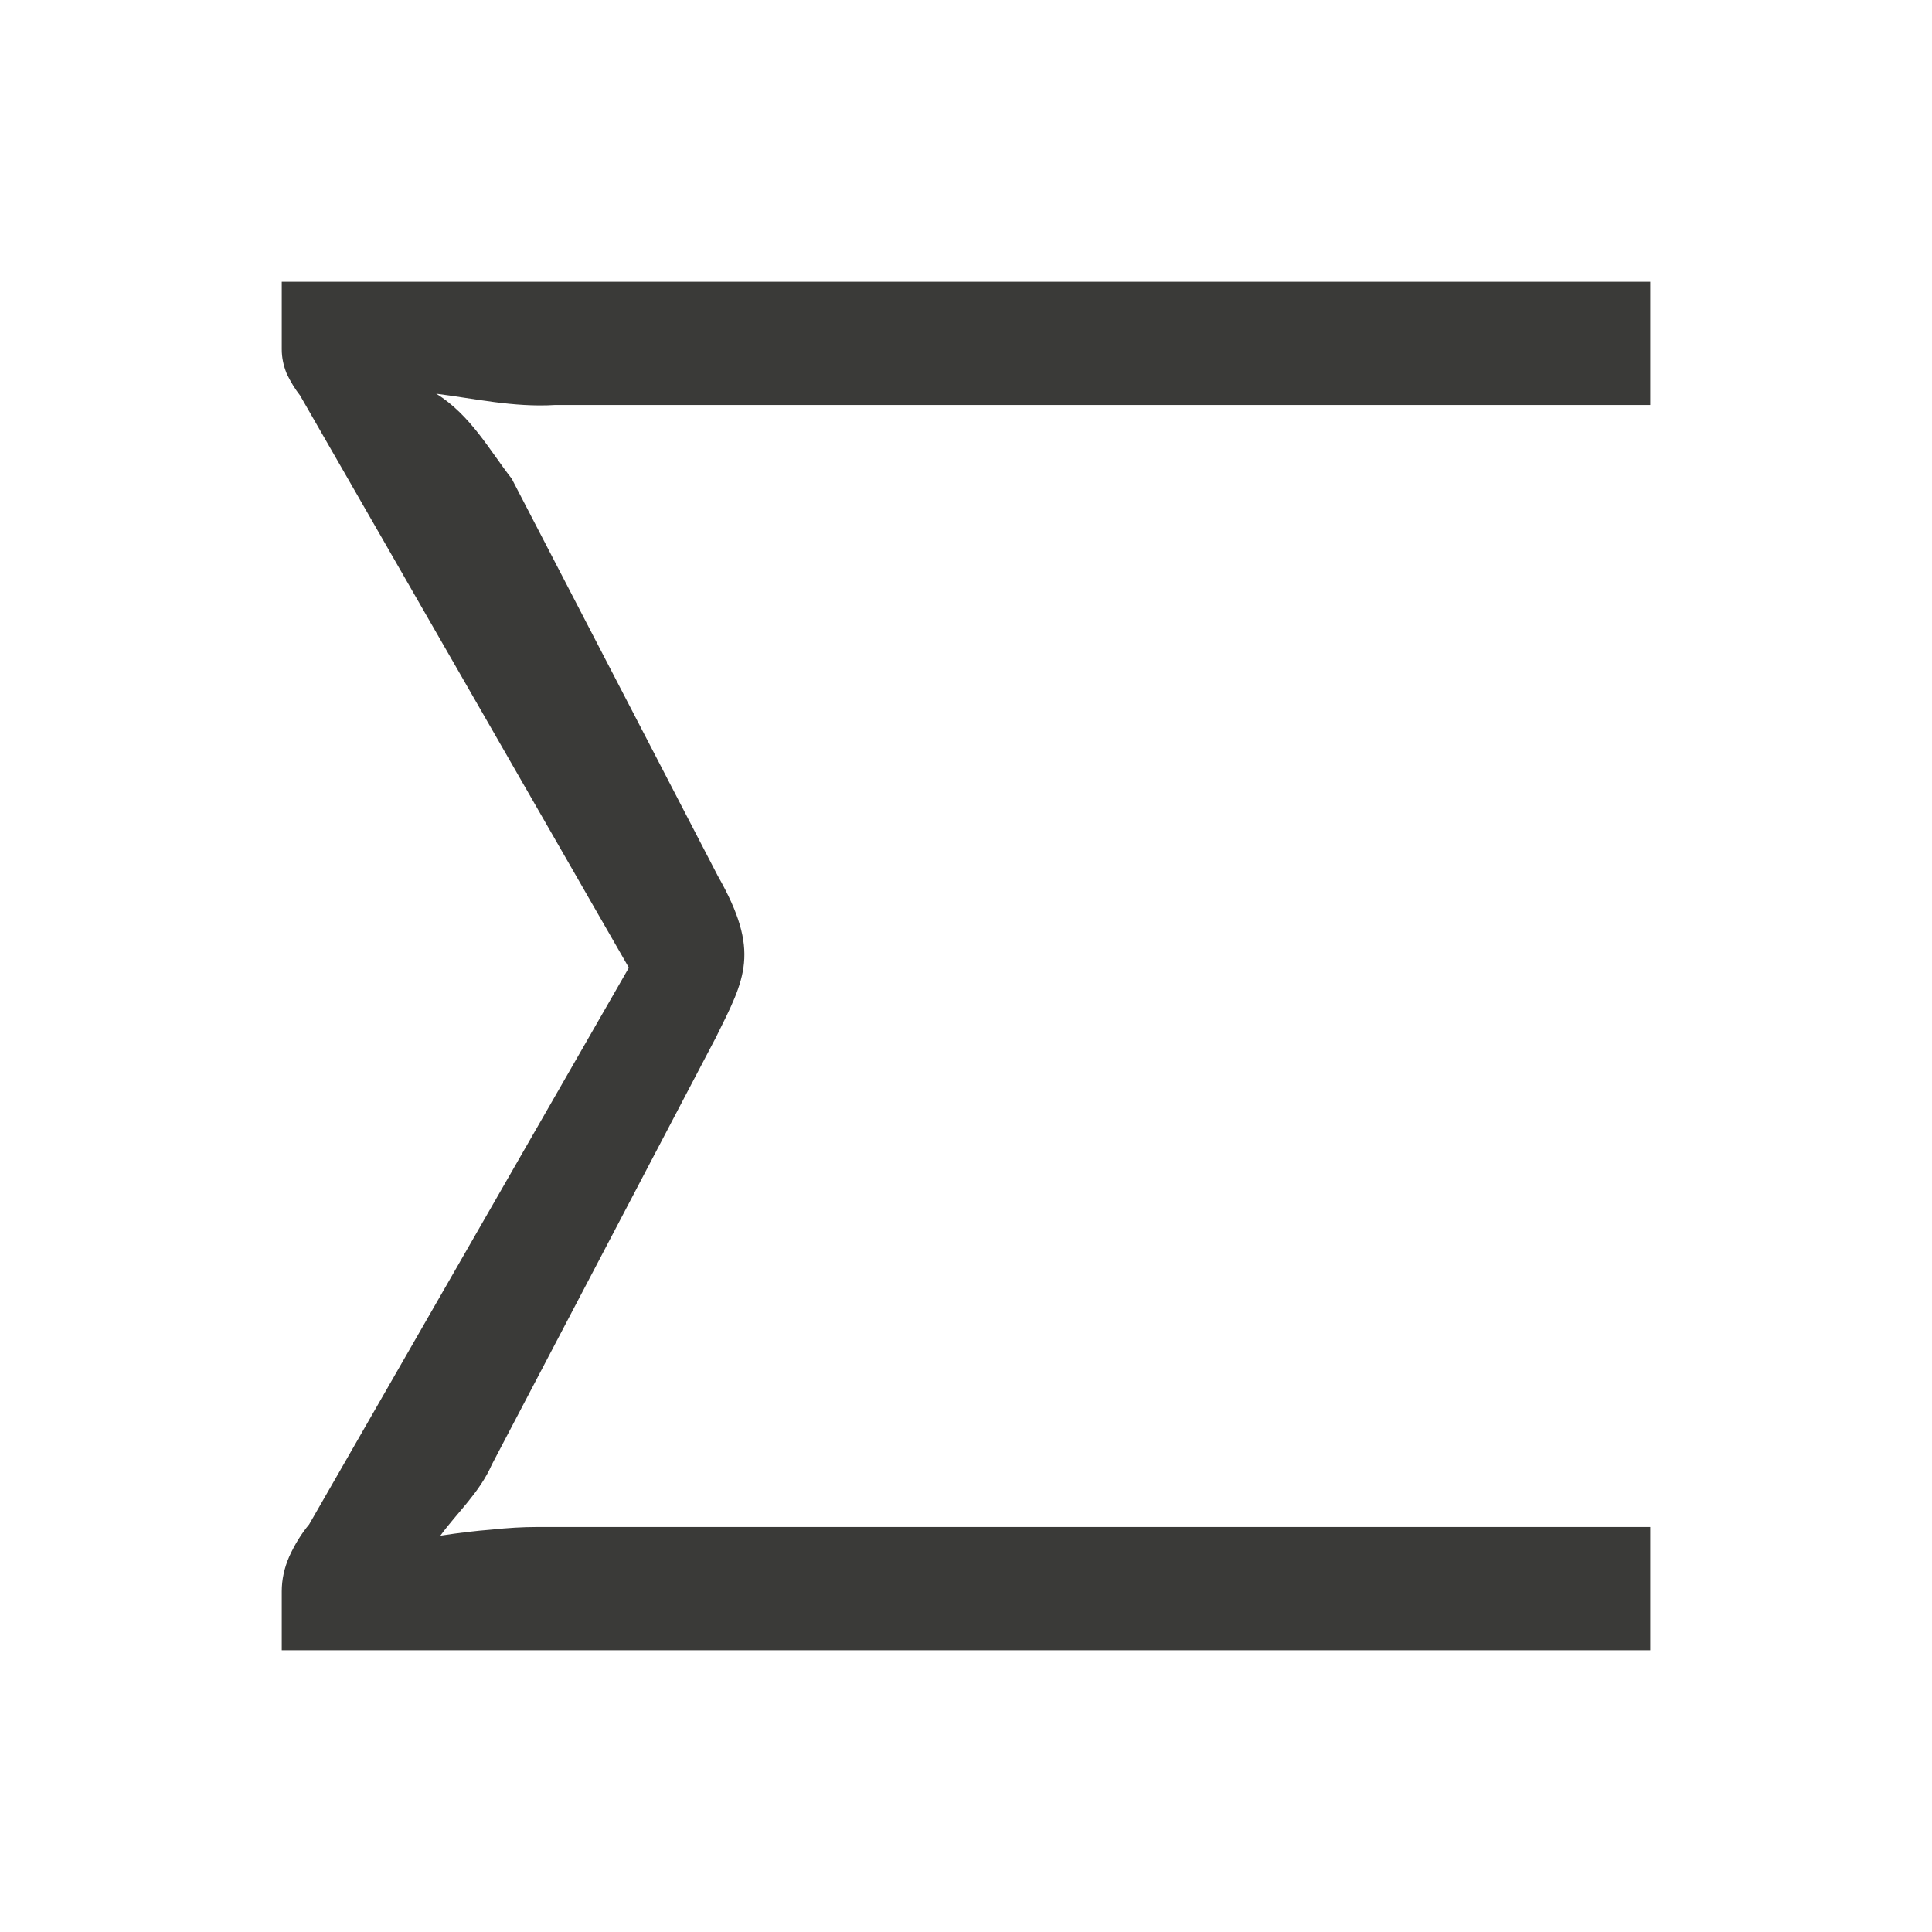
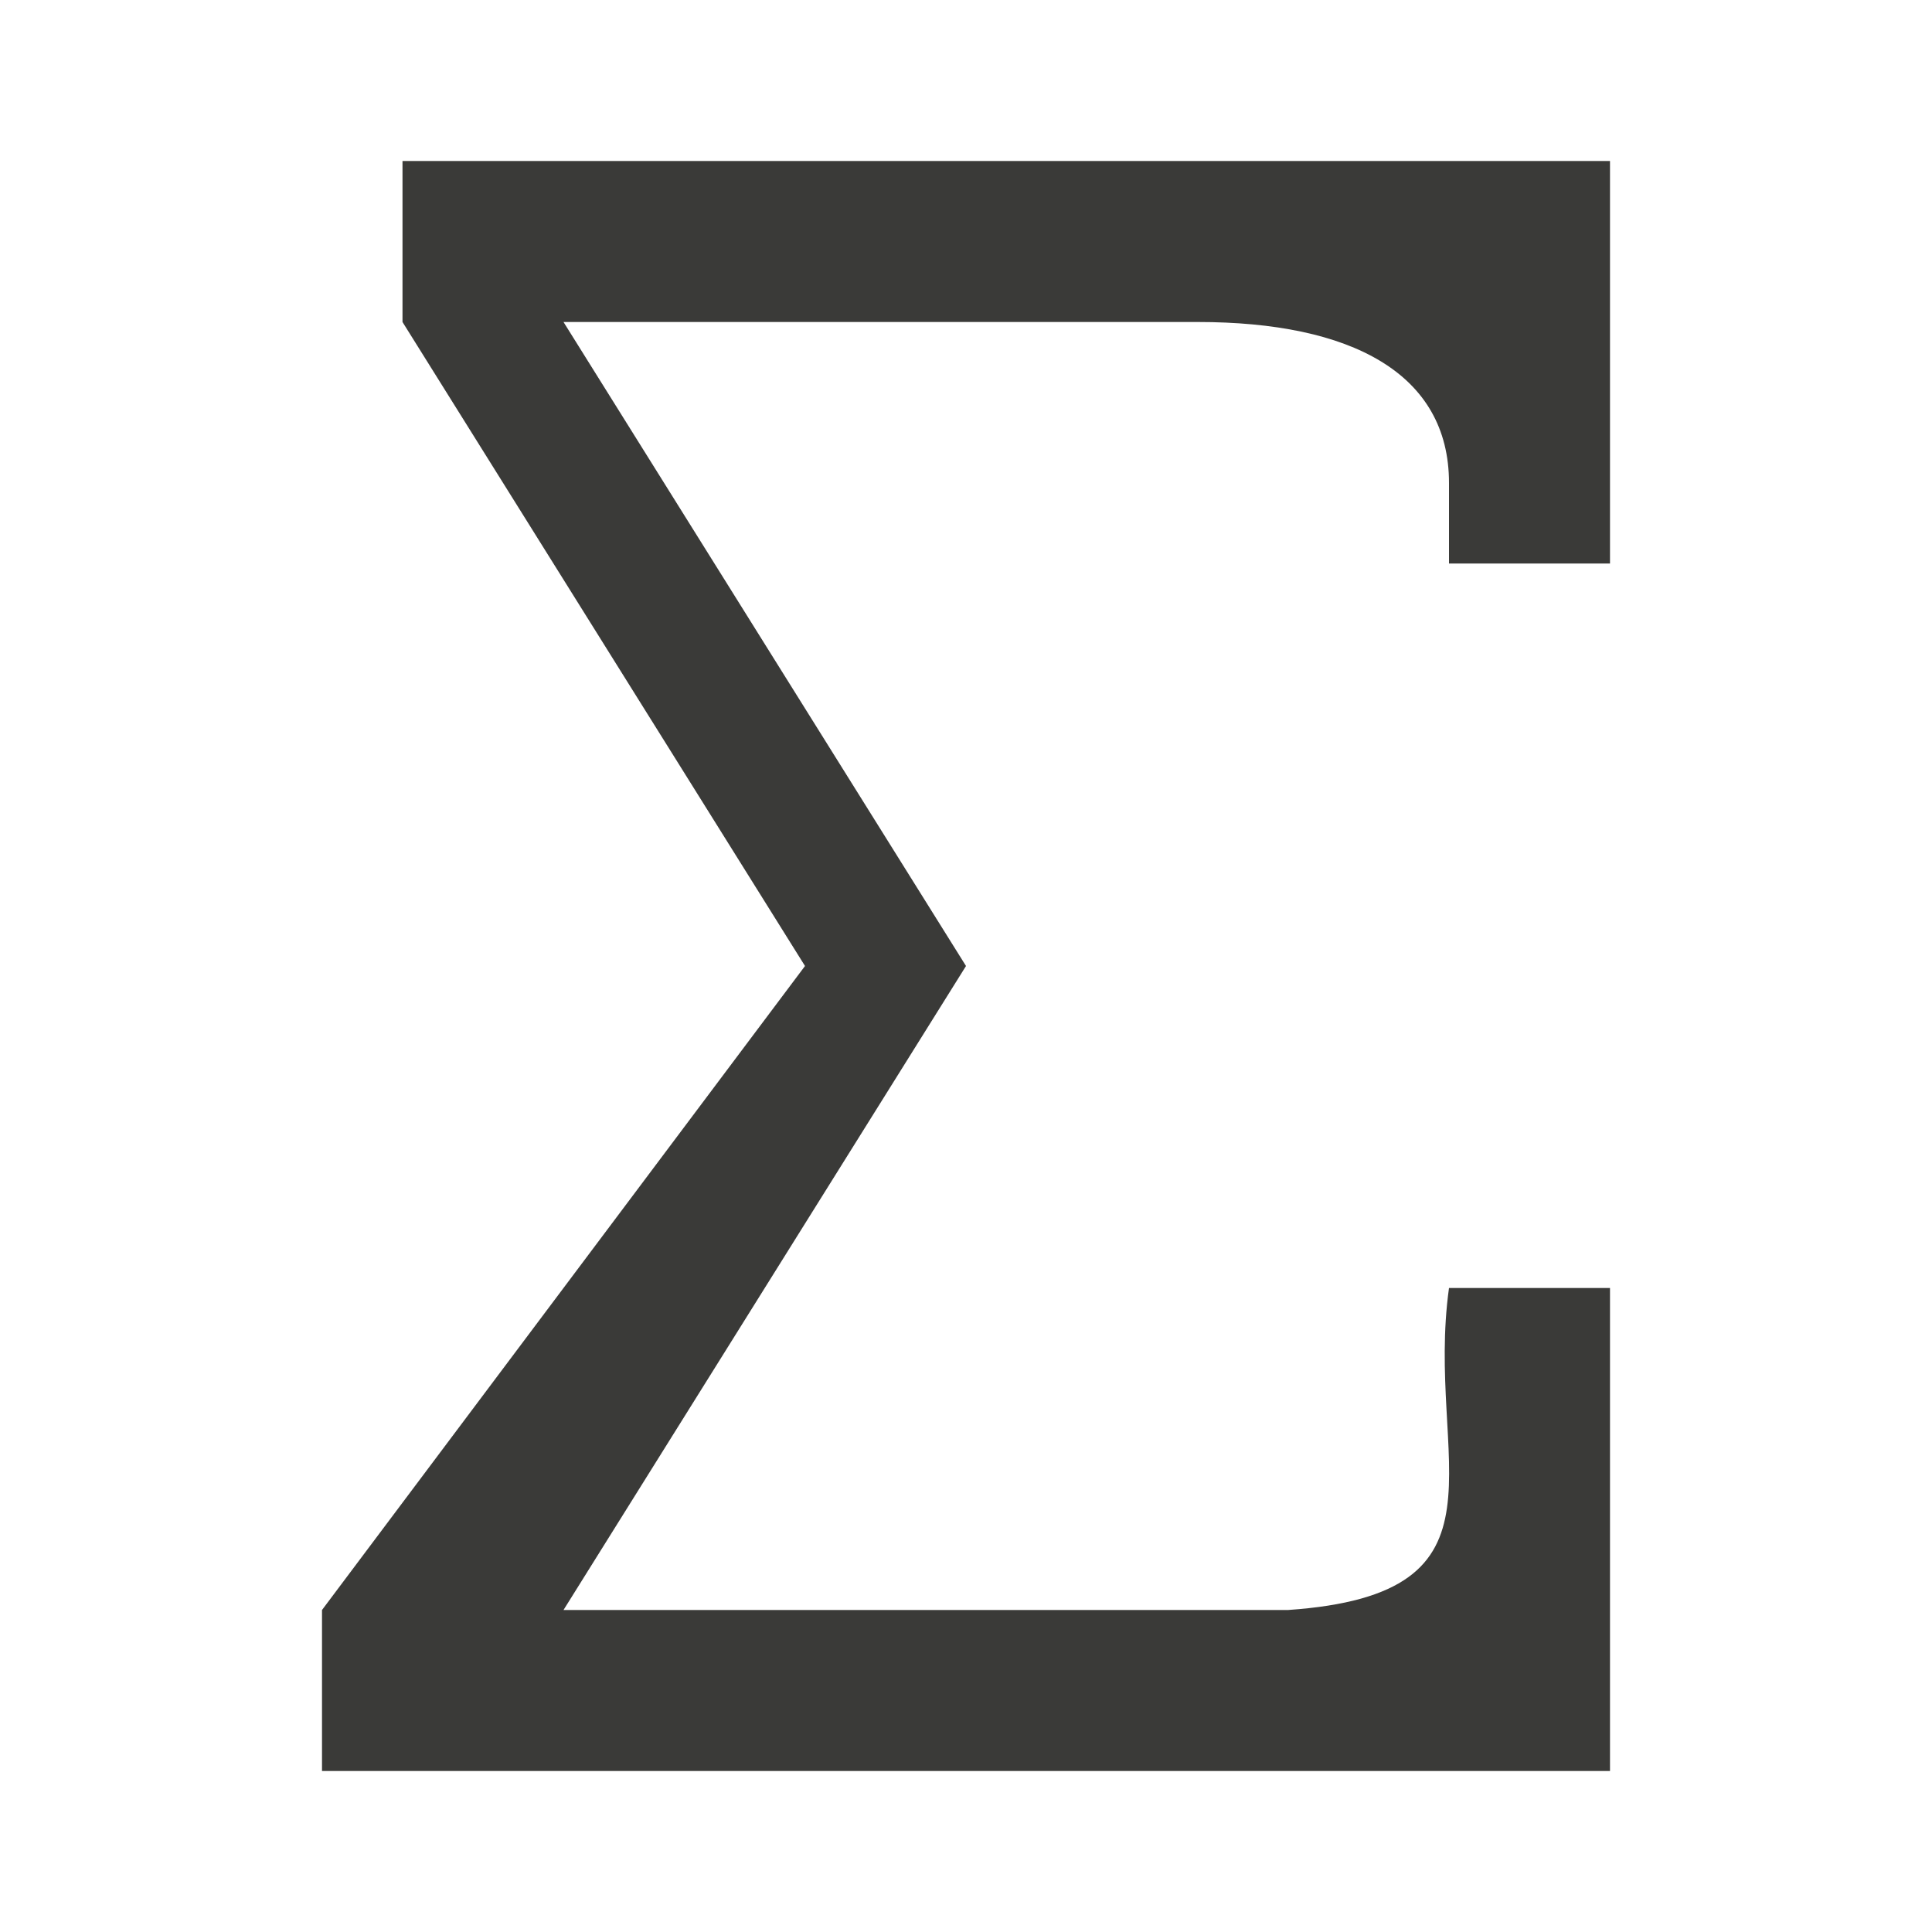
- <svg xmlns="http://www.w3.org/2000/svg" viewBox="0 0 24 24" fill="none">
-   <path d="M8.895 12.884L6.11 18.193C5.958 18.541 5.678 18.791 5.47 19.077C5.704 19.041 5.917 19.016 6.11 19.001C6.309 18.98 6.495 18.969 6.667 18.969H20.5V20.5H3.5V19.767C3.5 19.623 3.531 19.479 3.593 19.336C3.662 19.185 3.744 19.052 3.84 18.937L7.812 12.021L3.727 4.912C3.665 4.833 3.61 4.743 3.562 4.643C3.521 4.542 3.5 4.442 3.5 4.341V3.5H20.5V5.031H6.894C6.382 5.063 5.883 4.949 5.419 4.891C5.846 5.155 6.09 5.607 6.357 5.947L8.916 10.879C9.453 11.824 9.256 12.154 8.895 12.884Z" fill="#3A3A38" />
+ <svg xmlns="http://www.w3.org/2000/svg" viewBox="0 0 24 24">
+   <path d="M 4,22 V 20 L 10,12 5,4 V 2 H 20 V 7 H 18 V 6 C 18,4.636 16.782,4 14.88,4 L 7,4 l 5,8 -5,8 h 9 c 2.9,-0.2 1.7,-1.85 2,-4 h 2 v 6 z" fill="#3a3a38" />
</svg>
